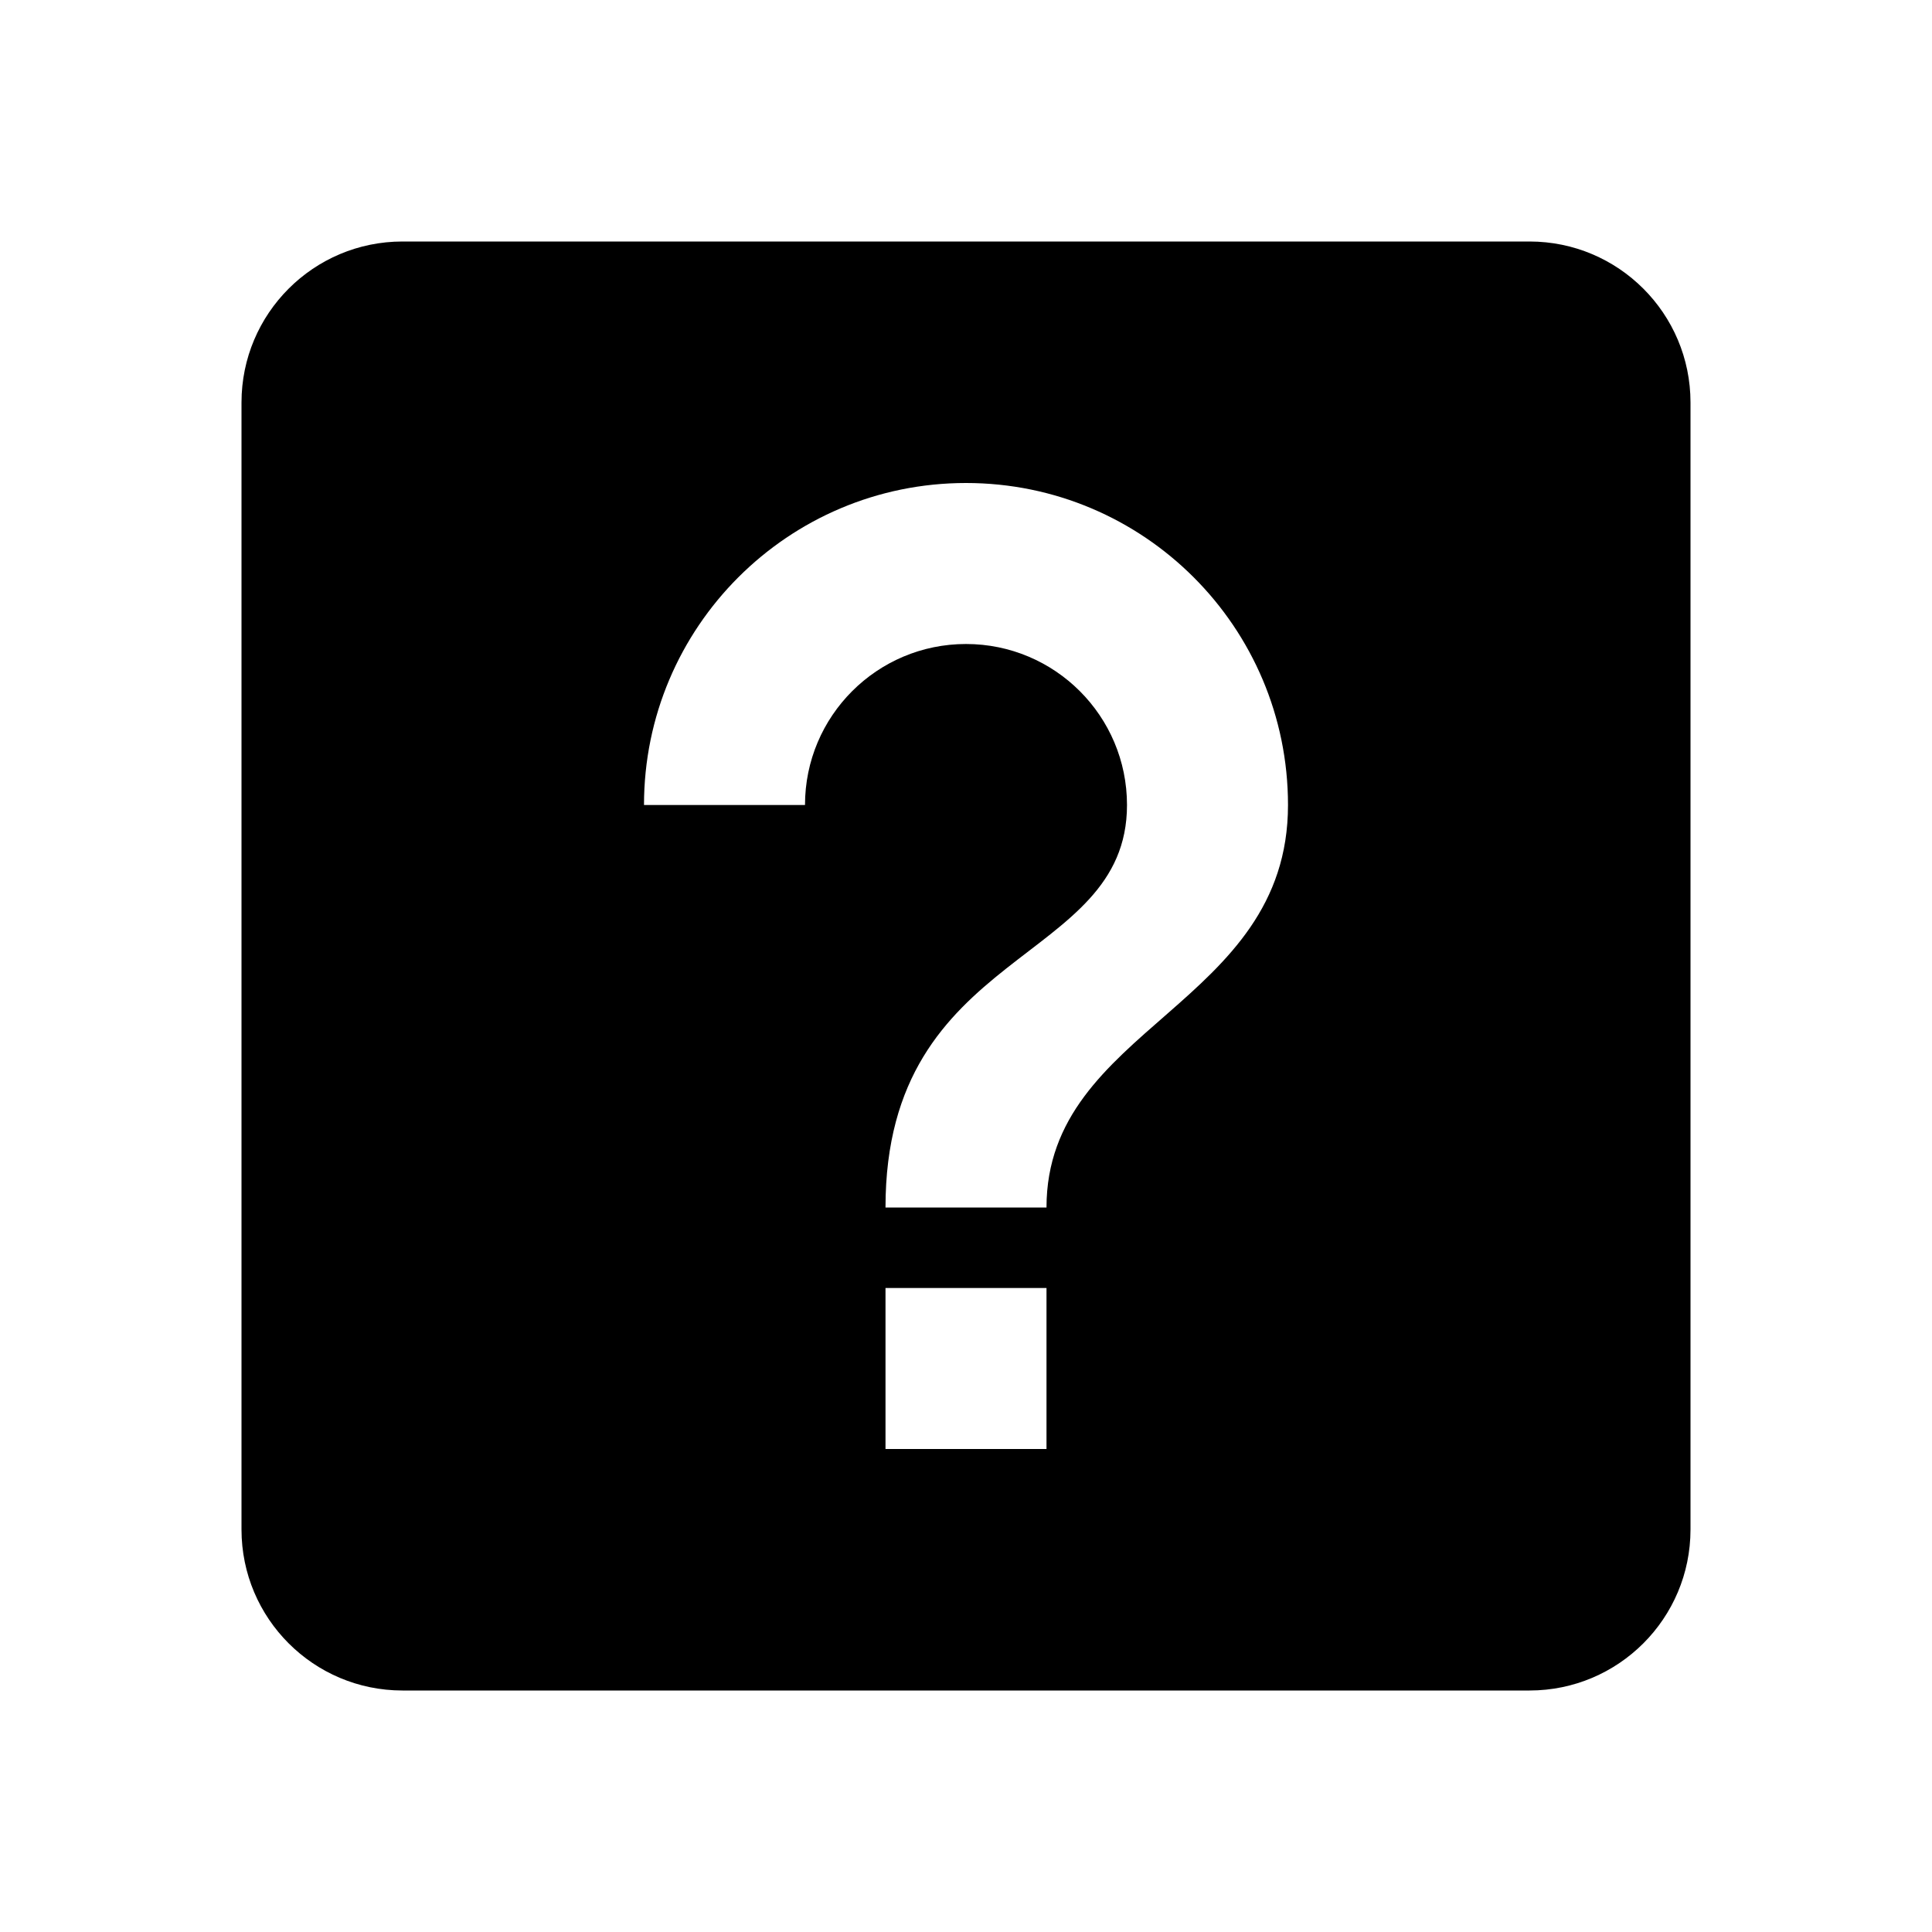
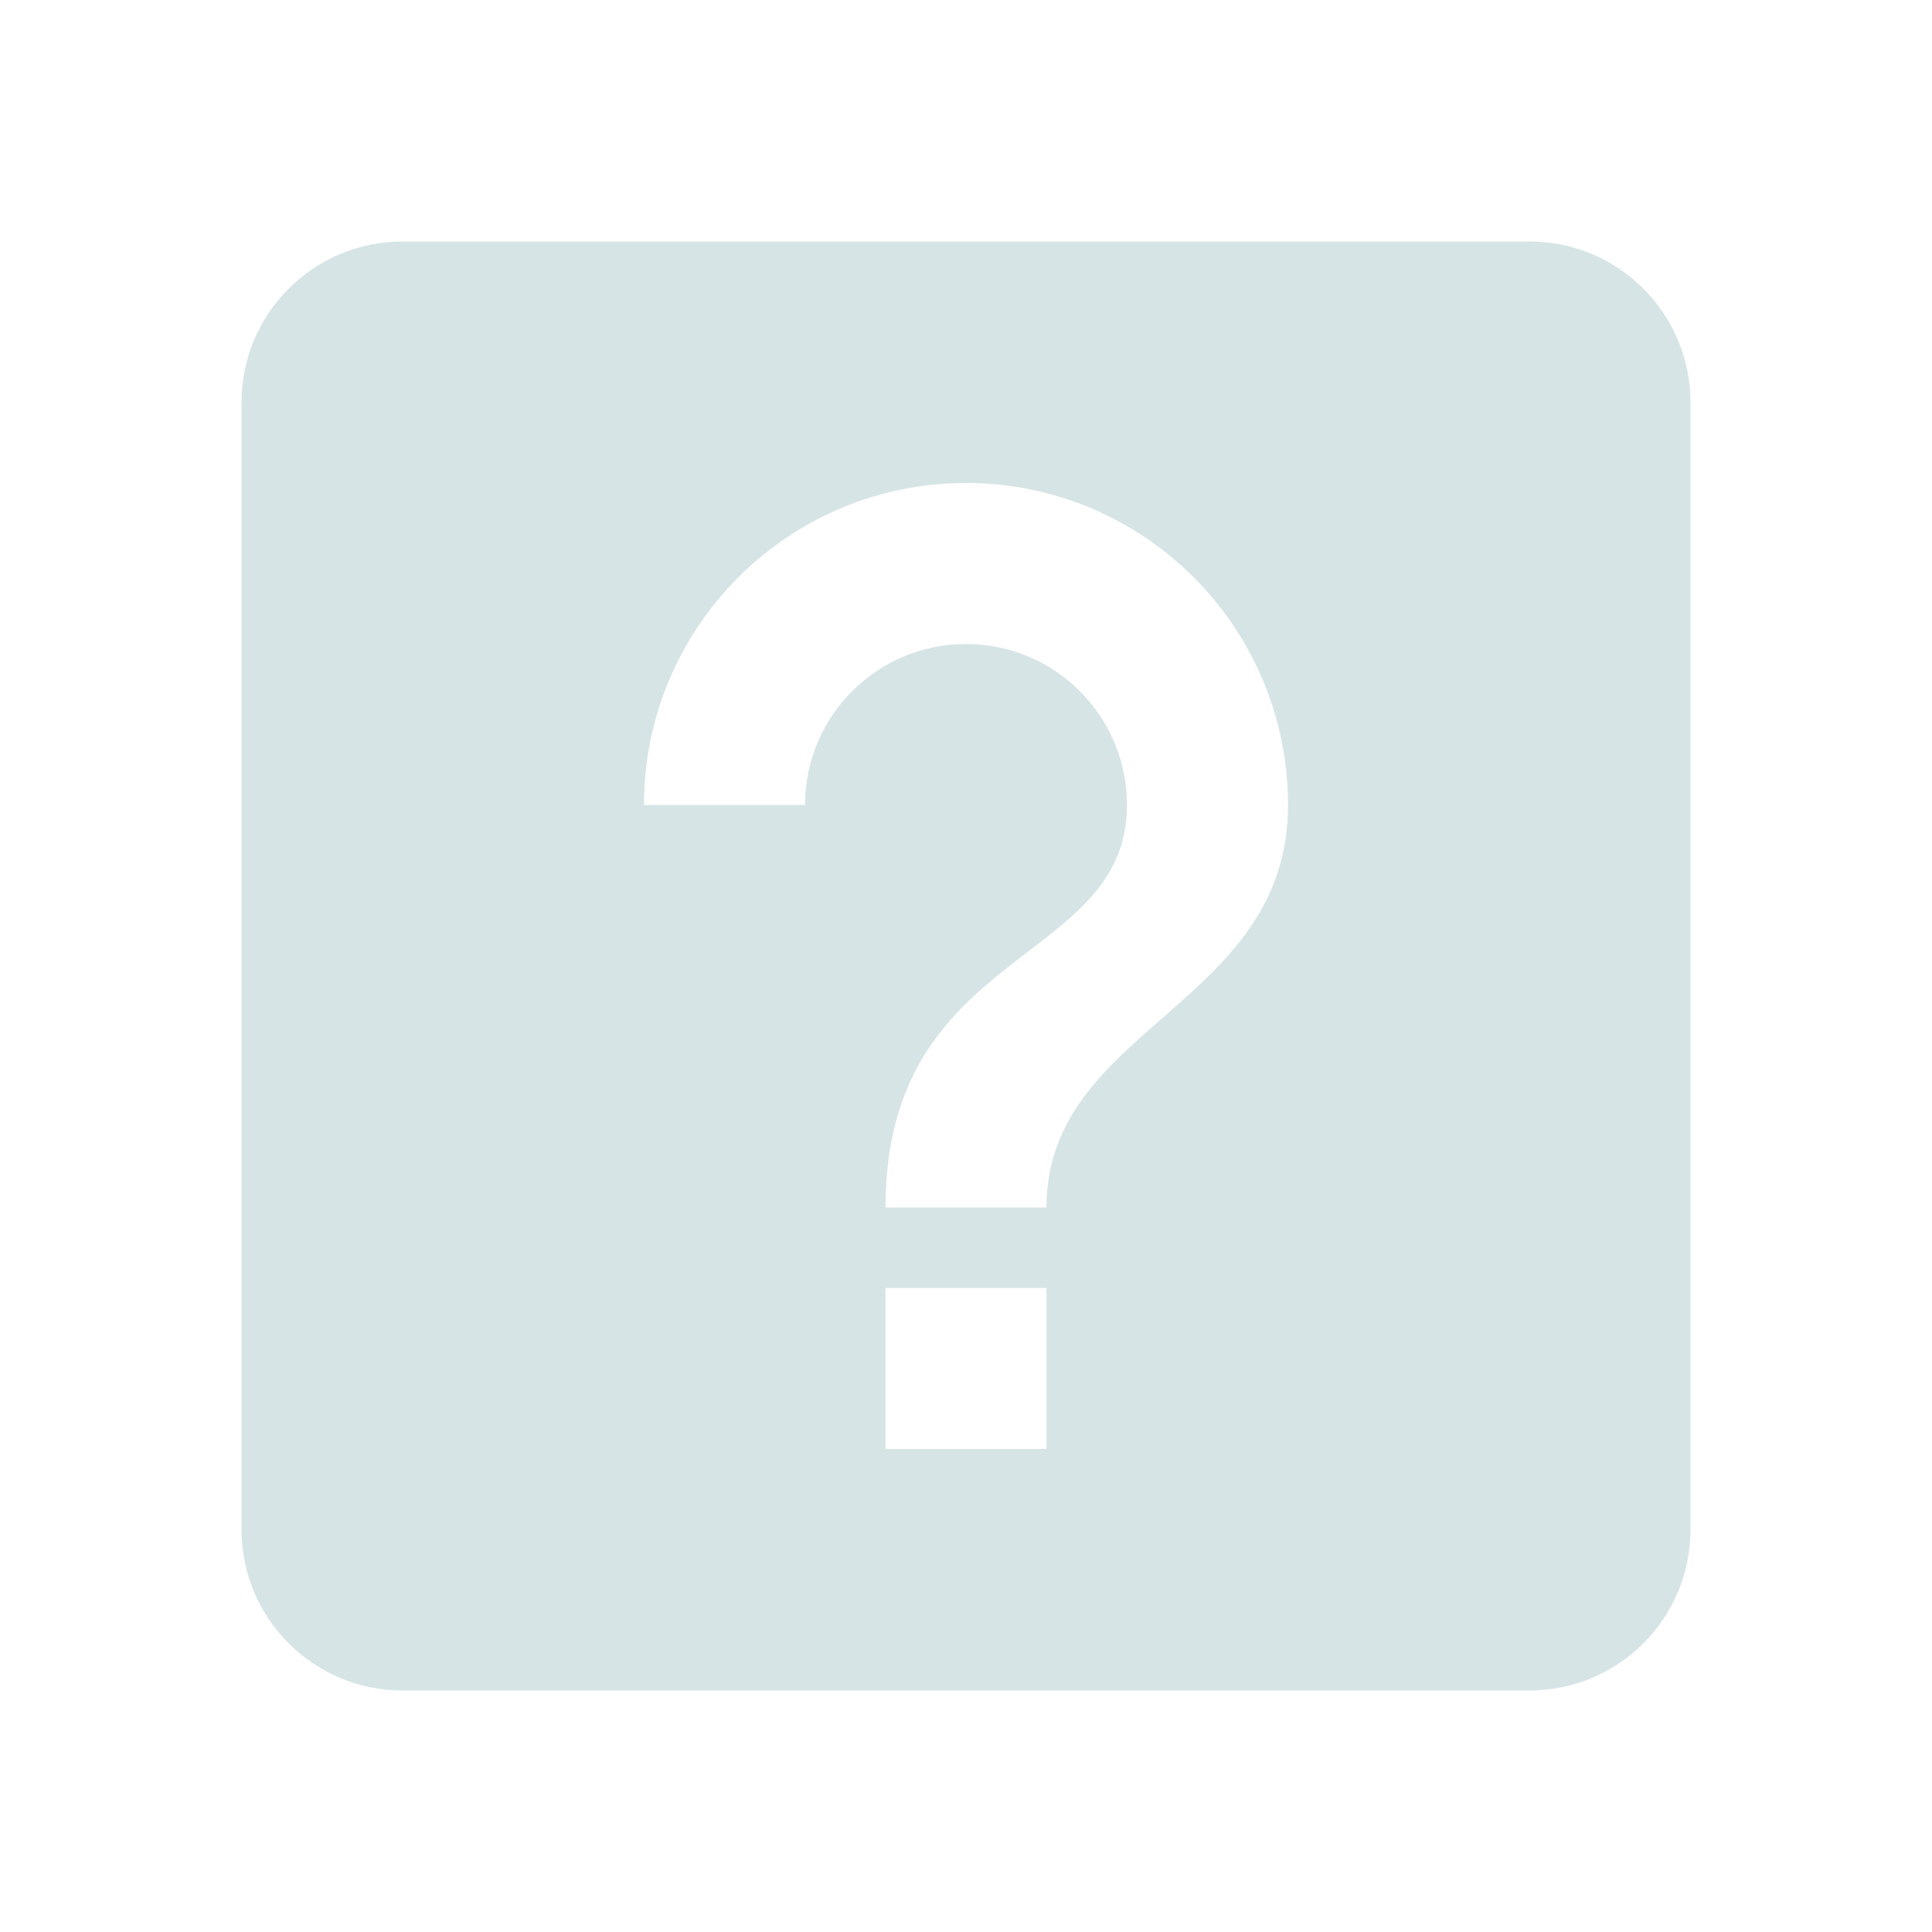
- <svg xmlns="http://www.w3.org/2000/svg" viewBox="0 0 24 24">
-   <path d="M11,18H13V16H11V18M12,6A4,4 0 0,0 8,10H10A2,2 0 0,1 12,8A2,2 0 0,1 14,10C14,12 11,11.75 11,15H13C13,12.75 16,12.5 16,10A4,4 0 0,0 12,6M5,3H19A2,2 0 0,1 21,5V19A2,2 0 0,1 19,21H5A2,2 0 0,1 3,19V5A2,2 0 0,1 5,3Z" />
+ <svg xmlns="http://www.w3.org/2000/svg" viewBox="0 0 24 24" version="1.1" id="svg4250">
+   <defs id="defs4254" />
+   <path d="M11,18H13V16H11V18M12,6A4,4 0 0,0 8,10H10A2,2 0 0,1 12,8A2,2 0 0,1 14,10C14,12 11,11.75 11,15H13C13,12.75 16,12.5 16,10A4,4 0 0,0 12,6M5,3H19A2,2 0 0,1 21,5V19A2,2 0 0,1 19,21H5A2,2 0 0,1 3,19V5A2,2 0 0,1 5,3Z" id="path4248" style="fill:#d6e4e5;fill-opacity:1" />
</svg>
